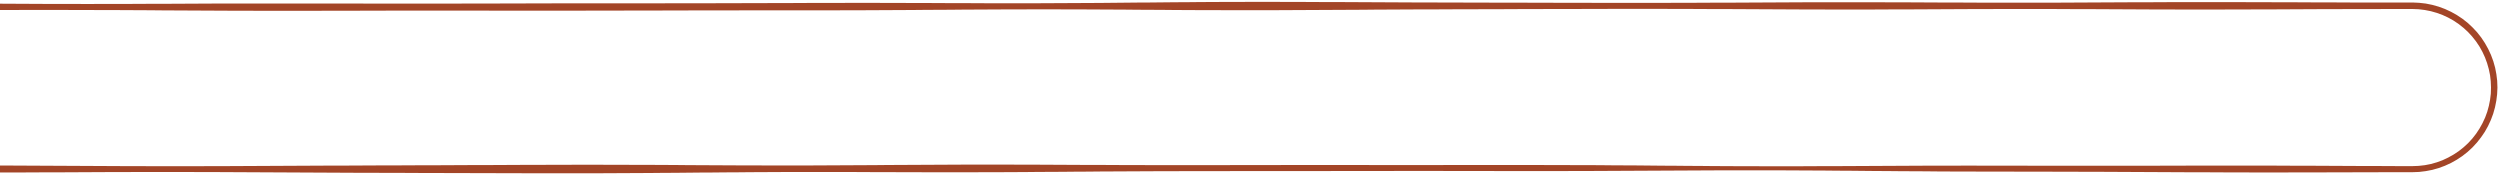
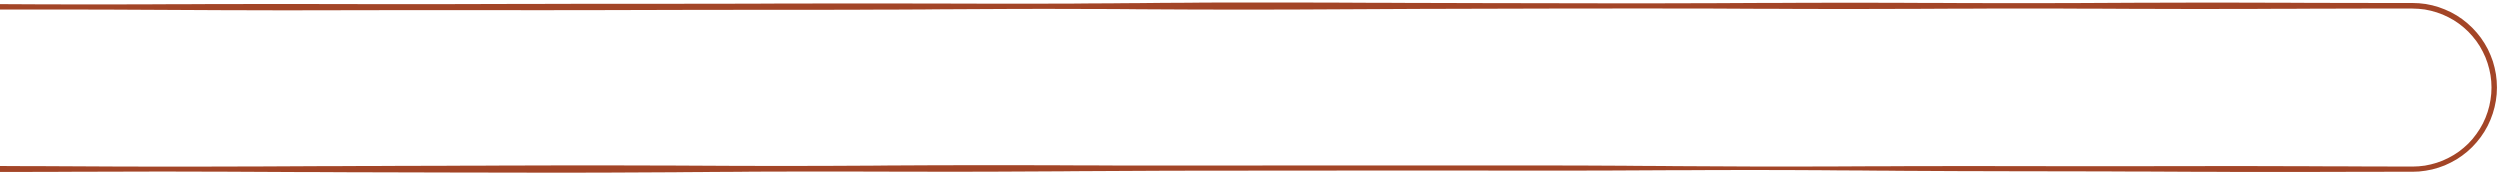
<svg xmlns="http://www.w3.org/2000/svg" width="400" height="28" viewBox="0 0 400 28" preserveAspectRatio="xMaxYMid slice">
-   <path fill="#A34527" d="M0.00 0.59 L2.00 0.60 L4.00 0.61 L6.00 0.62 L8.00 0.63 L10.00 0.63 L12.00 0.63 L14.00 0.64 L16.00 0.63 L18.00 0.63 L20.00 0.63 L22.00 0.62 L24.00 0.61 L26.00 0.61 L28.00 0.60 L30.00 0.59 L32.00 0.58 L34.00 0.57 L36.00 0.57 L38.00 0.56 L40.00 0.56 L42.00 0.56 L44.00 0.56 L46.00 0.56 L48.00 0.56 L50.00 0.56 L52.00 0.56 L54.00 0.57 L56.00 0.57 L58.00 0.57 L60.00 0.58 L62.00 0.58 L64.00 0.58 L66.00 0.58 L68.00 0.58 L70.00 0.58 L72.00 0.58 L74.00 0.57 L76.00 0.57 L78.00 0.56 L80.00 0.56 L82.00 0.55 L84.00 0.55 L86.00 0.54 L88.00 0.54 L90.00 0.53 L92.00 0.53 L94.00 0.53 L96.00 0.53 L98.00 0.53 L100.00 0.53 L102.00 0.53 L104.00 0.53 L106.00 0.53 L108.00 0.52 L110.00 0.52 L112.00 0.52 L114.00 0.52 L116.00 0.51 L118.00 0.51 L120.00 0.50 L122.00 0.50 L124.00 0.49 L126.00 0.49 L128.00 0.48 L130.00 0.47 L132.00 0.47 L134.00 0.47 L136.00 0.46 L138.00 0.46 L140.00 0.46 L142.00 0.47 L144.00 0.47 L146.00 0.48 L148.00 0.48 L150.00 0.49 L152.00 0.50 L154.00 0.50 L156.00 0.51 L158.00 0.52 L160.00 0.52 L162.00 0.52 L164.00 0.52 L166.00 0.52 L168.00 0.51 L170.00 0.50 L172.00 0.49 L174.00 0.48 L176.00 0.47 L178.00 0.45 L180.00 0.43 L182.00 0.41 L184.00 0.40 L186.00 0.38 L188.00 0.36 L190.00 0.35 L192.00 0.33 L194.00 0.32 L196.00 0.31 L198.00 0.31 L200.00 0.30 L202.00 0.30 L204.00 0.30 L206.00 0.31 L208.00 0.31 L210.00 0.32 L212.00 0.33 L214.00 0.33 L216.00 0.34 L218.00 0.35 L220.00 0.36 L222.00 0.37 L224.00 0.38 L226.00 0.39 L228.00 0.39 L230.00 0.40 L232.00 0.41 L234.00 0.41 L236.00 0.42 L238.00 0.42 L240.00 0.43 L242.00 0.43 L244.00 0.43 L246.00 0.44 L248.00 0.44 L250.00 0.45 L252.00 0.45 L254.00 0.45 L256.00 0.46 L258.00 0.46 L260.00 0.46 L262.00 0.46 L264.00 0.46 L266.00 0.46 L268.00 0.45 L270.00 0.45 L272.00 0.44 L274.00 0.43 L276.00 0.43 L278.00 0.42 L280.00 0.41 L282.00 0.40 L284.00 0.39 L286.00 0.38 L288.00 0.37 L290.00 0.36 L292.00 0.36 L294.00 0.36 L296.00 0.36 L298.00 0.36 L300.00 0.36 L302.00 0.37 L304.00 0.37 L306.00 0.38 L308.00 0.39 L310.00 0.40 L312.00 0.41 L314.00 0.41 L316.00 0.42 L318.00 0.43 L320.00 0.43 L322.00 0.43 L324.00 0.43 L326.00 0.43 L328.00 0.43 L330.00 0.42 L332.00 0.41 L334.00 0.40 L336.00 0.39 L338.00 0.38 L340.00 0.37 L342.00 0.36 L344.00 0.36 L346.00 0.35 L348.00 0.34 L350.00 0.34 L352.00 0.34 L354.00 0.34 L356.00 0.34 L358.00 0.34 L360.00 0.35 L362.00 0.35 L364.00 0.36 L366.00 0.36 L368.00 0.37 L370.00 0.38 L372.00 0.38 L374.00 0.39 L376.00 0.40 L378.00 0.40 L380.00 0.40 L382.00 0.40 L384.00 0.40 L386.01 0.40 L387.07 0.45 L388.13 0.57 L389.17 0.78 L390.20 1.07 L391.20 1.44 L392.17 1.89 L393.10 2.41 L393.99 3.00 L394.83 3.66 L395.61 4.39 L396.34 5.17 L397.00 6.01 L397.59 6.90 L398.11 7.83 L398.56 8.80 L398.93 9.80 L399.22 10.83 L399.42 11.87 L399.55 12.93 L399.59 14.00 L399.54 15.07 L399.41 16.12 L399.20 17.17 L398.91 18.20 L398.54 19.19 L398.09 20.16 L397.57 21.09 L396.97 21.97 L396.31 22.81 L395.59 23.59 L394.81 24.31 L393.97 24.97 L393.08 25.56 L392.15 26.08 L391.19 26.52 L390.19 26.89 L389.16 27.18 L388.12 27.38 L387.06 27.51 L386.01 27.55 L384.00 27.55 L382.00 27.55 L380.00 27.56 L378.00 27.56 L376.00 27.57 L374.00 27.57 L372.00 27.58 L370.00 27.58 L368.00 27.58 L366.00 27.59 L364.00 27.59 L362.00 27.59 L360.00 27.59 L358.00 27.58 L356.00 27.58 L354.00 27.57 L352.00 27.56 L350.00 27.56 L348.00 27.55 L346.00 27.54 L344.00 27.53 L342.00 27.52 L340.00 27.51 L338.00 27.50 L336.00 27.49 L334.00 27.49 L332.00 27.48 L330.00 27.48 L328.00 27.47 L326.00 27.47 L324.00 27.47 L322.00 27.46 L320.00 27.46 L318.00 27.46 L316.00 27.45 L314.00 27.44 L312.00 27.44 L310.00 27.43 L308.00 27.41 L306.00 27.40 L304.00 27.39 L302.00 27.37 L300.00 27.36 L298.00 27.34 L296.00 27.32 L294.00 27.31 L292.00 27.29 L290.00 27.28 L288.00 27.27 L286.00 27.26 L284.00 27.25 L282.00 27.25 L280.00 27.25 L278.00 27.25 L276.00 27.25 L274.00 27.26 L272.00 27.27 L270.00 27.28 L268.00 27.29 L266.00 27.30 L264.00 27.31 L262.00 27.32 L260.00 27.33 L258.00 27.34 L256.00 27.35 L254.00 27.36 L252.00 27.36 L250.00 27.37 L248.00 27.37 L246.00 27.37 L244.00 27.37 L242.00 27.37 L240.00 27.37 L238.00 27.36 L236.00 27.36 L234.00 27.36 L232.00 27.36 L230.00 27.35 L228.00 27.35 L226.00 27.35 L224.00 27.35 L222.00 27.36 L220.00 27.36 L218.00 27.36 L216.00 27.36 L214.00 27.36 L212.00 27.37 L210.00 27.37 L208.00 27.37 L206.00 27.37 L204.00 27.37 L202.00 27.37 L200.00 27.37 L198.00 27.37 L196.00 27.38 L194.00 27.38 L192.00 27.38 L190.00 27.38 L188.00 27.39 L186.00 27.39 L184.00 27.40 L182.00 27.41 L180.00 27.42 L178.00 27.43 L176.00 27.44 L174.00 27.46 L172.00 27.47 L170.00 27.49 L168.00 27.50 L166.00 27.51 L164.00 27.53 L162.00 27.54 L160.00 27.55 L158.00 27.55 L156.00 27.56 L154.00 27.56 L152.00 27.56 L150.00 27.56 L148.00 27.56 L146.00 27.55 L144.00 27.55 L142.00 27.54 L140.00 27.54 L138.00 27.53 L136.00 27.52 L134.00 27.52 L132.00 27.52 L130.00 27.52 L128.00 27.52 L126.00 27.52 L124.00 27.53 L122.00 27.54 L120.00 27.55 L118.00 27.57 L116.00 27.58 L114.00 27.60 L112.00 27.61 L110.00 27.63 L108.00 27.65 L106.00 27.66 L104.00 27.68 L102.00 27.69 L100.00 27.70 L98.00 27.71 L96.00 27.72 L94.00 27.72 L92.00 27.72 L90.00 27.72 L88.00 27.72 L86.00 27.72 L84.00 27.72 L82.00 27.71 L80.00 27.71 L78.00 27.70 L76.00 27.70 L74.00 27.69 L72.00 27.69 L70.00 27.68 L68.00 27.68 L66.00 27.67 L64.00 27.66 L62.00 27.66 L60.00 27.65 L58.00 27.65 L56.00 27.64 L54.00 27.63 L52.00 27.62 L50.00 27.61 L48.00 27.60 L46.00 27.59 L44.00 27.58 L42.00 27.57 L40.00 27.56 L38.00 27.55 L36.00 27.54 L34.00 27.53 L32.00 27.53 L30.00 27.52 L28.00 27.52 L26.00 27.52 L24.00 27.52 L22.00 27.52 L20.00 27.53 L18.00 27.53 L16.00 27.54 L14.00 27.55 L12.00 27.56 L10.00 27.57 L8.00 27.57 L6.00 27.58 L4.00 27.59 L2.00 27.59 L0.00 27.59 L0.00 26.48 L2.00 26.49 L4.00 26.50 L6.00 26.51 L8.00 26.52 L10.00 26.53 L12.00 26.54 L14.00 26.55 L16.00 26.56 L18.00 26.57 L20.00 26.58 L22.00 26.58 L24.00 26.59 L26.00 26.59 L28.00 26.59 L30.00 26.59 L32.00 26.59 L34.00 26.58 L36.00 26.58 L38.00 26.57 L40.00 26.56 L42.00 26.55 L44.00 26.54 L46.00 26.53 L48.00 26.52 L50.00 26.51 L52.00 26.50 L54.00 26.50 L56.00 26.49 L58.00 26.48 L60.00 26.47 L62.00 26.46 L64.00 26.46 L66.00 26.45 L68.00 26.44 L70.00 26.44 L72.00 26.43 L74.00 26.42 L76.00 26.41 L78.00 26.41 L80.00 26.40 L82.00 26.39 L84.00 26.38 L86.00 26.38 L88.00 26.37 L90.00 26.37 L92.00 26.36 L94.00 26.36 L96.00 26.36 L98.00 26.37 L100.00 26.37 L102.00 26.38 L104.00 26.38 L106.00 26.39 L108.00 26.40 L110.00 26.42 L112.00 26.43 L114.00 26.44 L116.00 26.45 L118.00 26.46 L120.00 26.46 L122.00 26.47 L124.00 26.47 L126.00 26.47 L128.00 26.47 L130.00 26.47 L132.00 26.46 L134.00 26.45 L136.00 26.44 L138.00 26.43 L140.00 26.42 L142.00 26.40 L144.00 26.39 L146.00 26.38 L148.00 26.37 L150.00 26.36 L152.00 26.35 L154.00 26.34 L156.00 26.34 L158.00 26.34 L160.00 26.34 L162.00 26.34 L164.00 26.35 L166.00 26.35 L168.00 26.36 L170.00 26.37 L172.00 26.38 L174.00 26.39 L176.00 26.39 L178.00 26.40 L180.00 26.41 L182.00 26.41 L184.00 26.42 L186.00 26.42 L188.00 26.42 L190.00 26.42 L192.00 26.42 L194.00 26.42 L196.00 26.42 L198.00 26.41 L200.00 26.41 L202.00 26.41 L204.00 26.41 L206.00 26.40 L208.00 26.40 L210.00 26.40 L212.00 26.40 L214.00 26.40 L216.00 26.40 L218.00 26.40 L220.00 26.41 L222.00 26.41 L224.00 26.41 L226.00 26.41 L228.00 26.41 L230.00 26.41 L232.00 26.40 L234.00 26.40 L236.00 26.40 L238.00 26.40 L240.00 26.40 L242.00 26.40 L244.00 26.40 L246.00 26.40 L248.00 26.41 L250.00 26.41 L252.00 26.42 L254.00 26.42 L256.00 26.43 L258.00 26.45 L260.00 26.46 L262.00 26.47 L264.00 26.49 L266.00 26.51 L268.00 26.52 L270.00 26.54 L272.00 26.55 L274.00 26.57 L276.00 26.58 L278.00 26.59 L280.00 26.59 L282.00 26.60 L284.00 26.60 L286.00 26.60 L288.00 26.60 L290.00 26.59 L292.00 26.58 L294.00 26.58 L296.00 26.57 L298.00 26.56 L300.00 26.55 L302.00 26.54 L304.00 26.53 L306.00 26.52 L308.00 26.51 L310.00 26.51 L312.00 26.51 L314.00 26.50 L316.00 26.50 L318.00 26.51 L320.00 26.51 L322.00 26.51 L324.00 26.51 L326.00 26.52 L328.00 26.52 L330.00 26.52 L332.00 26.52 L334.00 26.52 L336.00 26.52 L338.00 26.52 L340.00 26.52 L342.00 26.52 L344.00 26.52 L346.00 26.51 L348.00 26.51 L350.00 26.50 L352.00 26.50 L354.00 26.50 L356.00 26.50 L358.00 26.50 L360.00 26.50 L362.00 26.50 L364.00 26.50 L366.00 26.51 L368.00 26.52 L370.00 26.52 L372.00 26.53 L374.00 26.54 L376.00 26.55 L378.00 26.56 L380.00 26.56 L382.00 26.57 L384.00 26.58 L385.99 26.58 L386.99 26.54 L387.97 26.43 L388.94 26.24 L389.89 25.97 L390.82 25.63 L391.71 25.21 L392.57 24.73 L393.40 24.18 L394.17 23.57 L394.90 22.90 L395.57 22.17 L396.18 21.39 L396.72 20.57 L397.20 19.71 L397.62 18.81 L397.96 17.88 L398.22 16.93 L398.41 15.97 L398.53 14.99 L398.56 14.00 L398.52 13.01 L398.41 12.04 L398.21 11.07 L397.94 10.12 L397.60 9.19 L397.19 8.30 L396.71 7.44 L396.16 6.62 L395.55 5.85 L394.88 5.12 L394.15 4.45 L393.38 3.84 L392.56 3.29 L391.70 2.81 L390.81 2.40 L389.88 2.06 L388.93 1.79 L387.96 1.60 L386.99 1.48 L385.99 1.44 L384.00 1.44 L382.00 1.44 L380.00 1.45 L378.00 1.45 L376.00 1.45 L374.00 1.46 L372.00 1.46 L370.00 1.47 L368.00 1.48 L366.00 1.49 L364.00 1.50 L362.00 1.50 L360.00 1.51 L358.00 1.51 L356.00 1.52 L354.00 1.52 L352.00 1.52 L350.00 1.52 L348.00 1.52 L346.00 1.51 L344.00 1.51 L342.00 1.50 L340.00 1.49 L338.00 1.48 L336.00 1.47 L334.00 1.46 L332.00 1.46 L330.00 1.45 L328.00 1.44 L326.00 1.44 L324.00 1.44 L322.00 1.44 L320.00 1.44 L318.00 1.45 L316.00 1.45 L314.00 1.46 L312.00 1.47 L310.00 1.48 L308.00 1.49 L306.00 1.50 L304.00 1.50 L302.00 1.51 L300.00 1.52 L298.00 1.52 L296.00 1.52 L294.00 1.52 L292.00 1.52 L290.00 1.51 L288.00 1.51 L286.00 1.50 L284.00 1.49 L282.00 1.48 L280.00 1.47 L278.00 1.46 L276.00 1.45 L274.00 1.45 L272.00 1.44 L270.00 1.43 L268.00 1.43 L266.00 1.42 L264.00 1.42 L262.00 1.42 L260.00 1.42 L258.00 1.42 L256.00 1.43 L254.00 1.43 L252.00 1.44 L250.00 1.44 L248.00 1.44 L246.00 1.45 L244.00 1.45 L242.00 1.46 L240.00 1.47 L238.00 1.47 L236.00 1.48 L234.00 1.48 L232.00 1.49 L230.00 1.50 L228.00 1.50 L226.00 1.51 L224.00 1.52 L222.00 1.53 L220.00 1.54 L218.00 1.56 L216.00 1.57 L214.00 1.58 L212.00 1.59 L210.00 1.60 L208.00 1.61 L206.00 1.62 L204.00 1.63 L202.00 1.63 L200.00 1.63 L198.00 1.63 L196.00 1.63 L194.00 1.62 L192.00 1.62 L190.00 1.61 L188.00 1.60 L186.00 1.58 L184.00 1.57 L182.00 1.56 L180.00 1.54 L178.00 1.53 L176.00 1.52 L174.00 1.51 L172.00 1.50 L170.00 1.50 L168.00 1.49 L166.00 1.49 L164.00 1.50 L162.00 1.50 L160.00 1.51 L158.00 1.52 L156.00 1.53 L154.00 1.54 L152.00 1.56 L150.00 1.57 L148.00 1.58 L146.00 1.60 L144.00 1.61 L142.00 1.62 L140.00 1.63 L138.00 1.64 L136.00 1.64 L134.00 1.65 L132.00 1.65 L130.00 1.65 L128.00 1.65 L126.00 1.65 L124.00 1.65 L122.00 1.65 L120.00 1.65 L118.00 1.66 L116.00 1.66 L114.00 1.66 L112.00 1.66 L110.00 1.67 L108.00 1.67 L106.00 1.68 L104.00 1.68 L102.00 1.69 L100.00 1.69 L98.00 1.70 L96.00 1.70 L94.00 1.70 L92.00 1.71 L90.00 1.71 L88.00 1.71 L86.00 1.71 L84.00 1.71 L82.00 1.71 L80.00 1.71 L78.00 1.70 L76.00 1.70 L74.00 1.70 L72.00 1.70 L70.00 1.70 L68.00 1.70 L66.00 1.70 L64.00 1.70 L62.00 1.70 L60.00 1.71 L58.00 1.71 L56.00 1.72 L54.00 1.72 L52.00 1.72 L50.00 1.73 L48.00 1.73 L46.00 1.73 L44.00 1.73 L42.00 1.73 L40.00 1.72 L38.00 1.72 L36.00 1.71 L34.00 1.70 L32.00 1.69 L30.00 1.68 L28.00 1.67 L26.00 1.66 L24.00 1.64 L22.00 1.63 L20.00 1.62 L18.00 1.61 L16.00 1.61 L14.00 1.60 L12.00 1.60 L10.00 1.59 L8.00 1.59 L6.00 1.59 L4.00 1.59 L2.00 1.60 L0.00 1.60 Z" />
+   <path fill="#A34527" d="M0.00 0.66 L2.00 0.67 L4.00 0.68 L6.00 0.69 L8.00 0.69 L10.00 0.70 L12.00 0.70 L14.00 0.70 L16.00 0.70 L18.00 0.70 L20.00 0.70 L22.00 0.69 L24.00 0.69 L26.00 0.68 L28.00 0.67 L30.00 0.67 L32.00 0.66 L34.00 0.65 L36.00 0.65 L38.00 0.65 L40.00 0.64 L42.00 0.64 L44.00 0.64 L46.00 0.64 L48.00 0.64 L50.00 0.64 L52.00 0.65 L54.00 0.65 L56.00 0.65 L58.00 0.66 L60.00 0.66 L62.00 0.66 L64.00 0.66 L66.00 0.66 L68.00 0.66 L70.00 0.66 L72.00 0.66 L74.00 0.65 L76.00 0.65 L78.00 0.64 L80.00 0.64 L82.00 0.63 L84.00 0.63 L86.00 0.63 L88.00 0.62 L90.00 0.62 L92.00 0.61 L94.00 0.61 L96.00 0.61 L98.00 0.61 L100.00 0.61 L102.00 0.61 L104.00 0.61 L106.00 0.61 L108.00 0.61 L110.00 0.60 L112.00 0.60 L114.00 0.60 L116.00 0.60 L118.00 0.59 L120.00 0.59 L122.00 0.58 L124.00 0.57 L126.00 0.57 L128.00 0.56 L130.00 0.56 L132.00 0.55 L134.00 0.55 L136.00 0.55 L138.00 0.55 L140.00 0.55 L142.00 0.55 L144.00 0.55 L146.00 0.56 L148.00 0.56 L150.00 0.57 L152.00 0.57 L154.00 0.58 L156.00 0.58 L158.00 0.59 L160.00 0.59 L162.00 0.59 L164.00 0.59 L166.00 0.59 L168.00 0.58 L170.00 0.58 L172.00 0.57 L174.00 0.55 L176.00 0.54 L178.00 0.53 L180.00 0.51 L182.00 0.50 L184.00 0.48 L186.00 0.46 L188.00 0.45 L190.00 0.44 L192.00 0.42 L194.00 0.41 L196.00 0.41 L198.00 0.40 L200.00 0.40 L202.00 0.40 L204.00 0.40 L206.00 0.40 L208.00 0.40 L210.00 0.41 L212.00 0.42 L214.00 0.42 L216.00 0.43 L218.00 0.44 L220.00 0.45 L222.00 0.45 L224.00 0.46 L226.00 0.47 L228.00 0.47 L230.00 0.48 L232.00 0.48 L234.00 0.49 L236.00 0.49 L238.00 0.50 L240.00 0.50 L242.00 0.50 L244.00 0.51 L246.00 0.51 L248.00 0.51 L250.00 0.52 L252.00 0.52 L254.00 0.52 L256.00 0.53 L258.00 0.53 L260.00 0.53 L262.00 0.53 L264.00 0.53 L266.00 0.53 L268.00 0.52 L270.00 0.52 L272.00 0.51 L274.00 0.51 L276.00 0.50 L278.00 0.49 L280.00 0.48 L282.00 0.47 L284.00 0.47 L286.00 0.46 L288.00 0.45 L290.00 0.45 L292.00 0.44 L294.00 0.44 L296.00 0.44 L298.00 0.44 L300.00 0.44 L302.00 0.45 L304.00 0.45 L306.00 0.46 L308.00 0.47 L310.00 0.47 L312.00 0.48 L314.00 0.49 L316.00 0.49 L318.00 0.50 L320.00 0.50 L322.00 0.50 L324.00 0.50 L326.00 0.50 L328.00 0.50 L330.00 0.49 L332.00 0.49 L334.00 0.48 L336.00 0.47 L338.00 0.46 L340.00 0.45 L342.00 0.44 L344.00 0.44 L346.00 0.43 L348.00 0.43 L350.00 0.42 L352.00 0.42 L354.00 0.42 L356.00 0.42 L358.00 0.42 L360.00 0.43 L362.00 0.43 L364.00 0.44 L366.00 0.44 L368.00 0.45 L370.00 0.46 L372.00 0.46 L374.00 0.47 L376.00 0.47 L378.00 0.47 L380.00 0.48 L382.00 0.48 L384.00 0.48 L386.01 0.48 L387.06 0.52 L388.12 0.64 L389.16 0.85 L390.18 1.14 L391.17 1.51 L392.14 1.95 L393.07 2.47 L393.95 3.06 L394.78 3.72 L395.56 4.44 L396.28 5.22 L396.94 6.05 L397.53 6.94 L398.05 7.86 L398.49 8.83 L398.86 9.82 L399.14 10.84 L399.35 11.89 L399.47 12.94 L399.51 14.00 L399.47 15.06 L399.34 16.11 L399.13 17.15 L398.84 18.17 L398.47 19.17 L398.03 20.13 L397.51 21.05 L396.92 21.93 L396.26 22.76 L395.54 23.54 L394.76 24.26 L393.93 24.91 L393.05 25.50 L392.12 26.01 L391.16 26.46 L390.17 26.82 L389.15 27.11 L388.11 27.31 L387.06 27.44 L386.01 27.48 L384.00 27.48 L382.00 27.48 L380.00 27.49 L378.00 27.49 L376.00 27.49 L374.00 27.50 L372.00 27.50 L370.00 27.51 L368.00 27.51 L366.00 27.51 L364.00 27.51 L362.00 27.51 L360.00 27.51 L358.00 27.51 L356.00 27.50 L354.00 27.49 L352.00 27.49 L350.00 27.48 L348.00 27.47 L346.00 27.46 L344.00 27.45 L342.00 27.45 L340.00 27.44 L338.00 27.43 L336.00 27.42 L334.00 27.42 L332.00 27.41 L330.00 27.41 L328.00 27.41 L326.00 27.40 L324.00 27.40 L322.00 27.40 L320.00 27.39 L318.00 27.39 L316.00 27.38 L314.00 27.38 L312.00 27.37 L310.00 27.36 L308.00 27.35 L306.00 27.34 L304.00 27.33 L302.00 27.31 L300.00 27.30 L298.00 27.28 L296.00 27.27 L294.00 27.26 L292.00 27.24 L290.00 27.23 L288.00 27.22 L286.00 27.21 L284.00 27.21 L282.00 27.20 L280.00 27.20 L278.00 27.20 L276.00 27.21 L274.00 27.21 L272.00 27.22 L270.00 27.23 L268.00 27.23 L266.00 27.24 L264.00 27.25 L262.00 27.26 L260.00 27.27 L258.00 27.28 L256.00 27.29 L254.00 27.29 L252.00 27.30 L250.00 27.30 L248.00 27.30 L246.00 27.30 L244.00 27.30 L242.00 27.30 L240.00 27.30 L238.00 27.29 L236.00 27.29 L234.00 27.29 L232.00 27.29 L230.00 27.29 L228.00 27.29 L226.00 27.29 L224.00 27.29 L222.00 27.29 L220.00 27.29 L218.00 27.29 L216.00 27.29 L214.00 27.29 L212.00 27.30 L210.00 27.30 L208.00 27.30 L206.00 27.30 L204.00 27.30 L202.00 27.30 L200.00 27.30 L198.00 27.31 L196.00 27.31 L194.00 27.31 L192.00 27.31 L190.00 27.31 L188.00 27.32 L186.00 27.32 L184.00 27.33 L182.00 27.34 L180.00 27.35 L178.00 27.36 L176.00 27.37 L174.00 27.38 L172.00 27.39 L170.00 27.41 L168.00 27.42 L166.00 27.43 L164.00 27.44 L162.00 27.45 L160.00 27.46 L158.00 27.47 L156.00 27.47 L154.00 27.48 L152.00 27.48 L150.00 27.48 L148.00 27.47 L146.00 27.47 L144.00 27.47 L142.00 27.46 L140.00 27.46 L138.00 27.45 L136.00 27.45 L134.00 27.44 L132.00 27.44 L130.00 27.44 L128.00 27.45 L126.00 27.45 L124.00 27.46 L122.00 27.46 L120.00 27.47 L118.00 27.49 L116.00 27.50 L114.00 27.51 L112.00 27.53 L110.00 27.54 L108.00 27.56 L106.00 27.57 L104.00 27.58 L102.00 27.59 L100.00 27.60 L98.00 27.61 L96.00 27.62 L94.00 27.62 L92.00 27.63 L90.00 27.63 L88.00 27.63 L86.00 27.63 L84.00 27.62 L82.00 27.62 L80.00 27.62 L78.00 27.61 L76.00 27.61 L74.00 27.60 L72.00 27.60 L70.00 27.59 L68.00 27.59 L66.00 27.58 L64.00 27.58 L62.00 27.57 L60.00 27.57 L58.00 27.56 L56.00 27.56 L54.00 27.55 L52.00 27.54 L50.00 27.53 L48.00 27.53 L46.00 27.52 L44.00 27.51 L42.00 27.50 L40.00 27.49 L38.00 27.48 L36.00 27.47 L34.00 27.47 L32.00 27.46 L30.00 27.46 L28.00 27.45 L26.00 27.45 L24.00 27.45 L22.00 27.46 L20.00 27.46 L18.00 27.47 L16.00 27.47 L14.00 27.48 L12.00 27.48 L10.00 27.49 L8.00 27.50 L6.00 27.50 L4.00 27.51 L2.00 27.51 L0.00 27.51 L0.00 26.56 L2.00 26.57 L4.00 26.58 L6.00 26.58 L8.00 26.59 L10.00 26.60 L12.00 26.61 L14.00 26.62 L16.00 26.63 L18.00 26.64 L20.00 26.64 L22.00 26.65 L24.00 26.66 L26.00 26.66 L28.00 26.66 L30.00 26.66 L32.00 26.66 L34.00 26.65 L36.00 26.65 L38.00 26.64 L40.00 26.63 L42.00 26.63 L44.00 26.62 L46.00 26.61 L48.00 26.60 L50.00 26.59 L52.00 26.58 L54.00 26.58 L56.00 26.57 L58.00 26.56 L60.00 26.56 L62.00 26.55 L64.00 26.54 L66.00 26.54 L68.00 26.53 L70.00 26.53 L72.00 26.52 L74.00 26.51 L76.00 26.51 L78.00 26.50 L80.00 26.49 L82.00 26.48 L84.00 26.48 L86.00 26.47 L88.00 26.47 L90.00 26.46 L92.00 26.46 L94.00 26.46 L96.00 26.46 L98.00 26.46 L100.00 26.47 L102.00 26.47 L104.00 26.48 L106.00 26.48 L108.00 26.49 L110.00 26.50 L112.00 26.51 L114.00 26.52 L116.00 26.53 L118.00 26.54 L120.00 26.54 L122.00 26.55 L124.00 26.55 L126.00 26.55 L128.00 26.55 L130.00 26.54 L132.00 26.54 L134.00 26.53 L136.00 26.52 L138.00 26.51 L140.00 26.50 L142.00 26.48 L144.00 26.47 L146.00 26.46 L148.00 26.45 L150.00 26.44 L152.00 26.44 L154.00 26.43 L156.00 26.43 L158.00 26.43 L160.00 26.43 L162.00 26.43 L164.00 26.43 L166.00 26.44 L168.00 26.44 L170.00 26.45 L172.00 26.46 L174.00 26.46 L176.00 26.47 L178.00 26.48 L180.00 26.48 L182.00 26.48 L184.00 26.49 L186.00 26.49 L188.00 26.49 L190.00 26.49 L192.00 26.49 L194.00 26.49 L196.00 26.48 L198.00 26.48 L200.00 26.48 L202.00 26.48 L204.00 26.47 L206.00 26.47 L208.00 26.47 L210.00 26.47 L212.00 26.47 L214.00 26.47 L216.00 26.47 L218.00 26.47 L220.00 26.47 L222.00 26.47 L224.00 26.47 L226.00 26.47 L228.00 26.47 L230.00 26.47 L232.00 26.47 L234.00 26.47 L236.00 26.47 L238.00 26.47 L240.00 26.47 L242.00 26.47 L244.00 26.47 L246.00 26.47 L248.00 26.47 L250.00 26.48 L252.00 26.48 L254.00 26.49 L256.00 26.50 L258.00 26.51 L260.00 26.52 L262.00 26.54 L264.00 26.55 L266.00 26.56 L268.00 26.58 L270.00 26.59 L272.00 26.60 L274.00 26.61 L276.00 26.62 L278.00 26.63 L280.00 26.64 L282.00 26.64 L284.00 26.65 L286.00 26.65 L288.00 26.64 L290.00 26.64 L292.00 26.63 L294.00 26.63 L296.00 26.62 L298.00 26.61 L300.00 26.60 L302.00 26.60 L304.00 26.59 L306.00 26.58 L308.00 26.58 L310.00 26.58 L312.00 26.57 L314.00 26.57 L316.00 26.57 L318.00 26.57 L320.00 26.58 L322.00 26.58 L324.00 26.58 L326.00 26.58 L328.00 26.59 L330.00 26.59 L332.00 26.59 L334.00 26.59 L336.00 26.59 L338.00 26.59 L340.00 26.59 L342.00 26.59 L344.00 26.59 L346.00 26.58 L348.00 26.58 L350.00 26.58 L352.00 26.58 L354.00 26.57 L356.00 26.57 L358.00 26.57 L360.00 26.57 L362.00 26.58 L364.00 26.58 L366.00 26.59 L368.00 26.59 L370.00 26.60 L372.00 26.61 L374.00 26.61 L376.00 26.62 L378.00 26.63 L380.00 26.63 L382.00 26.64 L384.00 26.65 L386.00 26.65 L386.99 26.61 L387.98 26.50 L388.95 26.30 L389.91 26.03 L390.84 25.69 L391.74 25.27 L392.61 24.79 L393.44 24.24 L394.22 23.62 L394.95 22.95 L395.62 22.22 L396.23 21.43 L396.78 20.61 L397.27 19.74 L397.68 18.84 L398.02 17.91 L398.29 16.95 L398.48 15.98 L398.60 14.99 L398.64 14.00 L398.60 13.01 L398.48 12.02 L398.28 11.05 L398.01 10.10 L397.67 9.17 L397.25 8.27 L396.77 7.40 L396.22 6.58 L395.60 5.80 L394.93 5.07 L394.20 4.40 L393.42 3.78 L392.60 3.23 L391.73 2.75 L390.83 2.33 L389.90 1.99 L388.95 1.72 L387.98 1.52 L386.99 1.41 L386.00 1.37 L384.00 1.37 L382.00 1.37 L380.00 1.37 L378.00 1.37 L376.00 1.38 L374.00 1.38 L372.00 1.39 L370.00 1.39 L368.00 1.40 L366.00 1.41 L364.00 1.41 L362.00 1.42 L360.00 1.43 L358.00 1.43 L356.00 1.43 L354.00 1.44 L352.00 1.44 L350.00 1.44 L348.00 1.43 L346.00 1.43 L344.00 1.42 L342.00 1.42 L340.00 1.41 L338.00 1.40 L336.00 1.39 L334.00 1.39 L332.00 1.38 L330.00 1.37 L328.00 1.37 L326.00 1.37 L324.00 1.37 L322.00 1.37 L320.00 1.37 L318.00 1.37 L316.00 1.38 L314.00 1.39 L312.00 1.39 L310.00 1.40 L308.00 1.41 L306.00 1.42 L304.00 1.42 L302.00 1.43 L300.00 1.43 L298.00 1.44 L296.00 1.44 L294.00 1.44 L292.00 1.44 L290.00 1.43 L288.00 1.43 L286.00 1.42 L284.00 1.41 L282.00 1.41 L280.00 1.40 L278.00 1.39 L276.00 1.38 L274.00 1.37 L272.00 1.37 L270.00 1.36 L268.00 1.36 L266.00 1.36 L264.00 1.35 L262.00 1.35 L260.00 1.35 L258.00 1.36 L256.00 1.36 L254.00 1.36 L252.00 1.36 L250.00 1.37 L248.00 1.37 L246.00 1.38 L244.00 1.38 L242.00 1.39 L240.00 1.39 L238.00 1.40 L236.00 1.40 L234.00 1.41 L232.00 1.41 L230.00 1.42 L228.00 1.42 L226.00 1.43 L224.00 1.44 L222.00 1.45 L220.00 1.46 L218.00 1.47 L216.00 1.48 L214.00 1.49 L212.00 1.50 L210.00 1.51 L208.00 1.52 L206.00 1.53 L204.00 1.53 L202.00 1.54 L200.00 1.54 L198.00 1.54 L196.00 1.54 L194.00 1.53 L192.00 1.53 L190.00 1.52 L188.00 1.51 L186.00 1.50 L184.00 1.49 L182.00 1.48 L180.00 1.46 L178.00 1.45 L176.00 1.44 L174.00 1.44 L172.00 1.43 L170.00 1.43 L168.00 1.42 L166.00 1.42 L164.00 1.43 L162.00 1.43 L160.00 1.44 L158.00 1.45 L156.00 1.46 L154.00 1.47 L152.00 1.48 L150.00 1.49 L148.00 1.51 L146.00 1.52 L144.00 1.53 L142.00 1.54 L140.00 1.54 L138.00 1.55 L136.00 1.56 L134.00 1.56 L132.00 1.57 L130.00 1.57 L128.00 1.57 L126.00 1.57 L124.00 1.57 L122.00 1.57 L120.00 1.57 L118.00 1.57 L116.00 1.58 L114.00 1.58 L112.00 1.58 L110.00 1.58 L108.00 1.59 L106.00 1.59 L104.00 1.60 L102.00 1.60 L100.00 1.61 L98.00 1.61 L96.00 1.62 L94.00 1.62 L92.00 1.62 L90.00 1.62 L88.00 1.63 L86.00 1.63 L84.00 1.63 L82.00 1.62 L80.00 1.62 L78.00 1.62 L76.00 1.62 L74.00 1.62 L72.00 1.62 L70.00 1.62 L68.00 1.62 L66.00 1.62 L64.00 1.62 L62.00 1.62 L60.00 1.63 L58.00 1.63 L56.00 1.63 L54.00 1.64 L52.00 1.64 L50.00 1.64 L48.00 1.65 L46.00 1.65 L44.00 1.65 L42.00 1.64 L40.00 1.64 L38.00 1.63 L36.00 1.63 L34.00 1.62 L32.00 1.61 L30.00 1.60 L28.00 1.59 L26.00 1.58 L24.00 1.57 L22.00 1.56 L20.00 1.55 L18.00 1.54 L16.00 1.54 L14.00 1.53 L12.00 1.53 L10.00 1.52 L8.00 1.52 L6.00 1.52 L4.00 1.52 L2.00 1.53 L0.00 1.53 Z" />
</svg>
